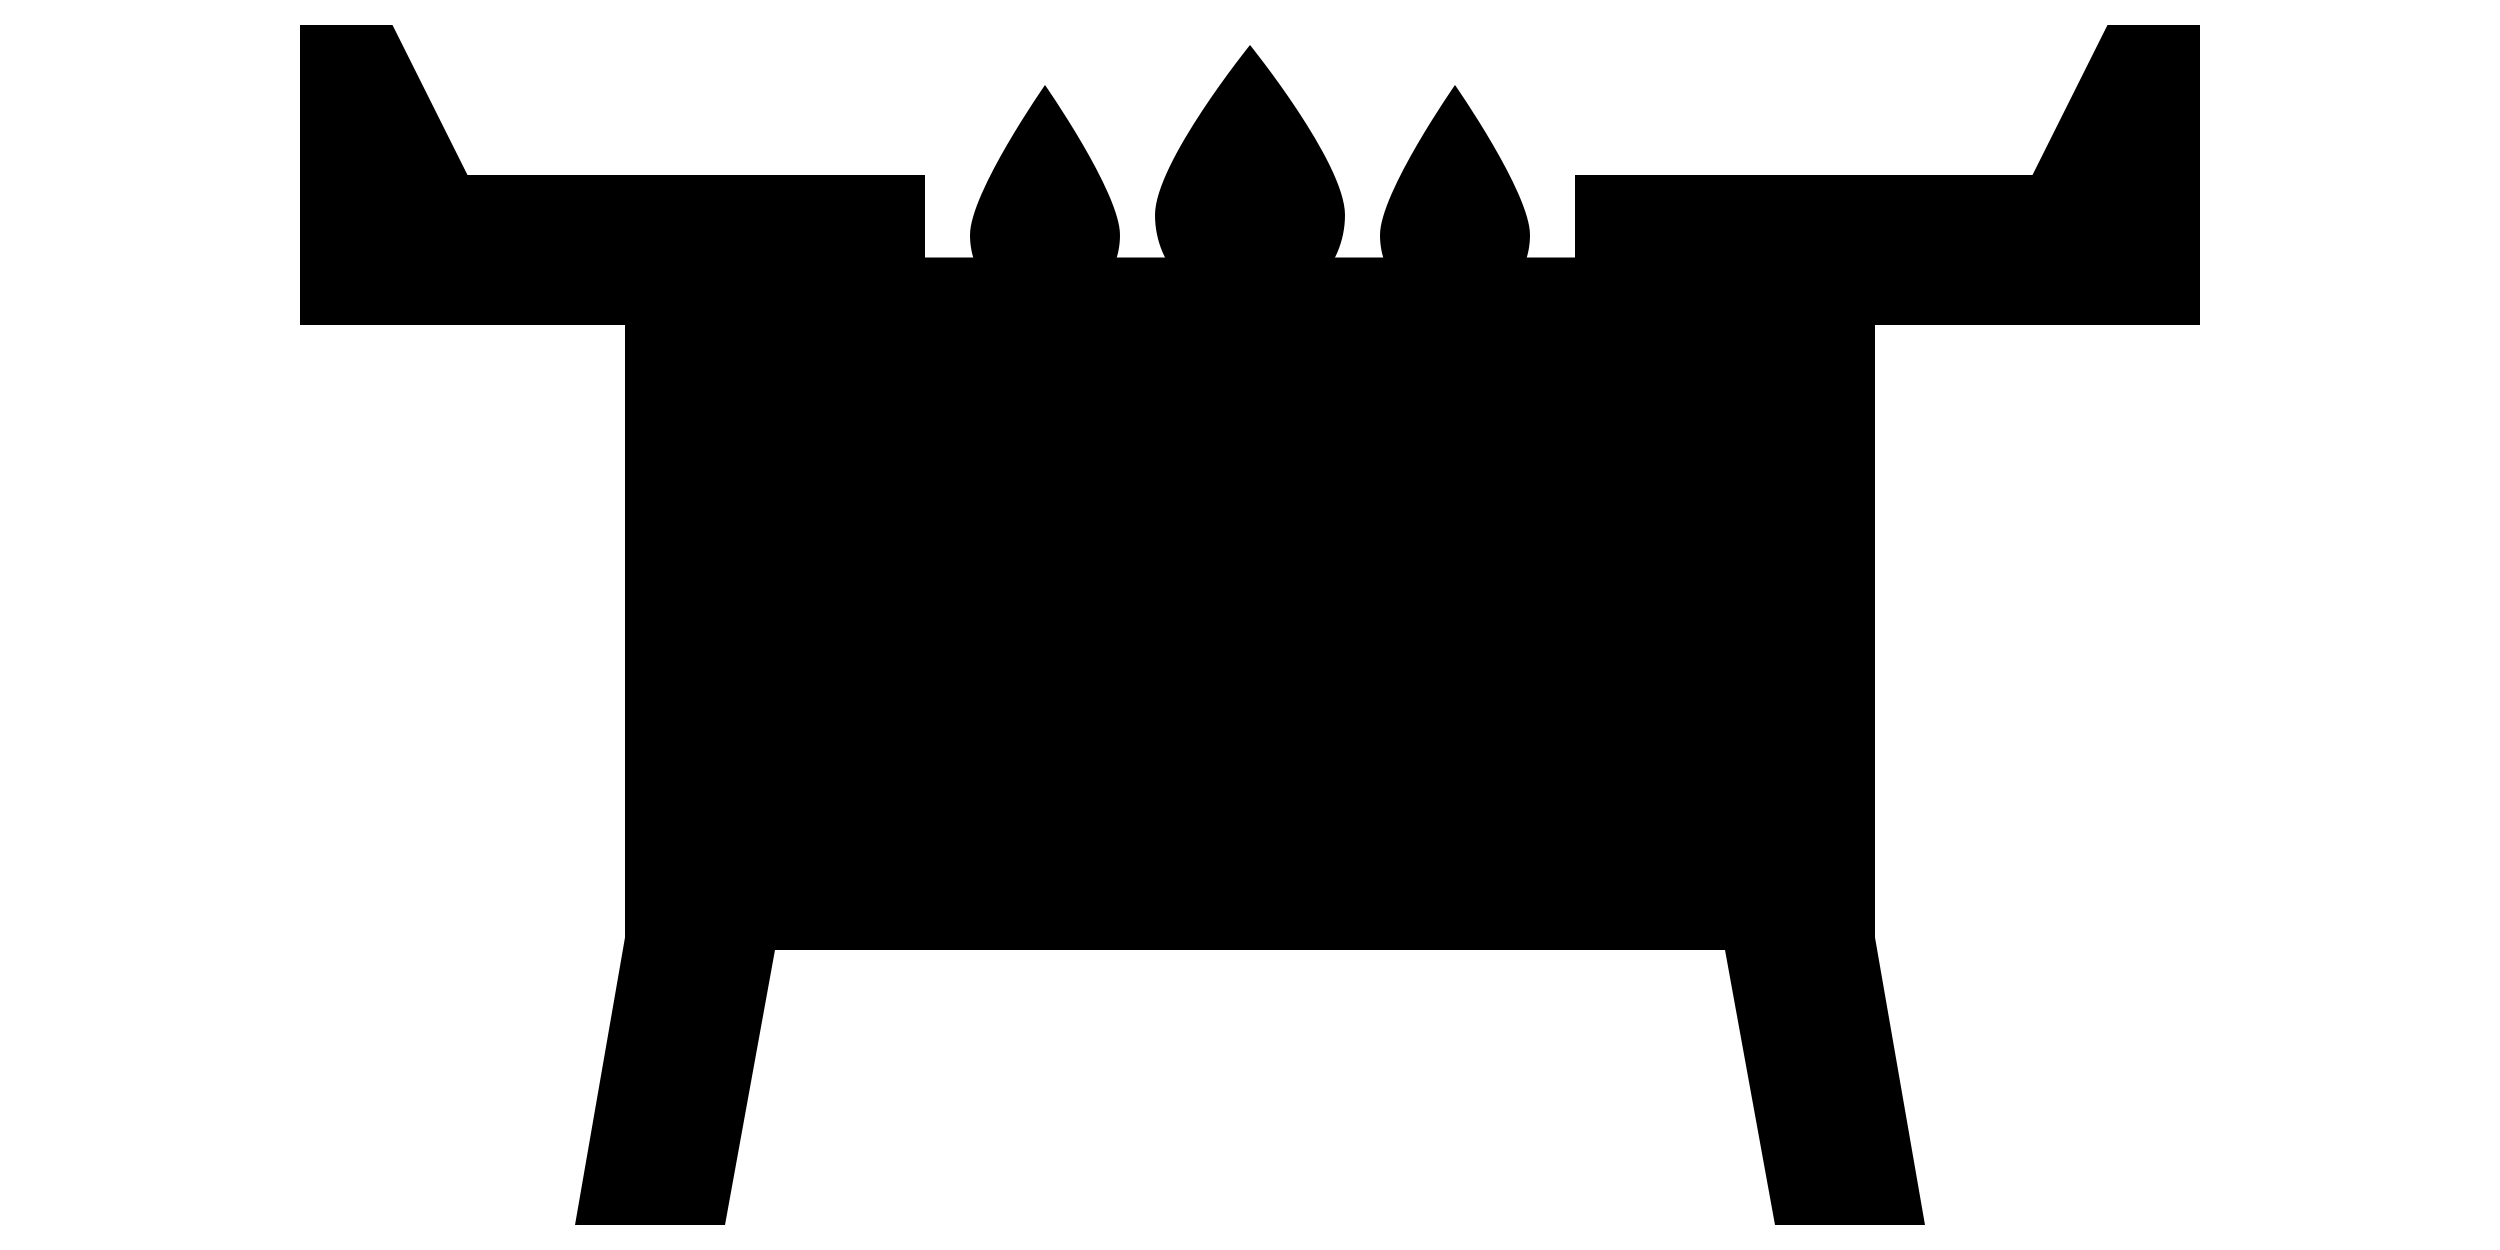
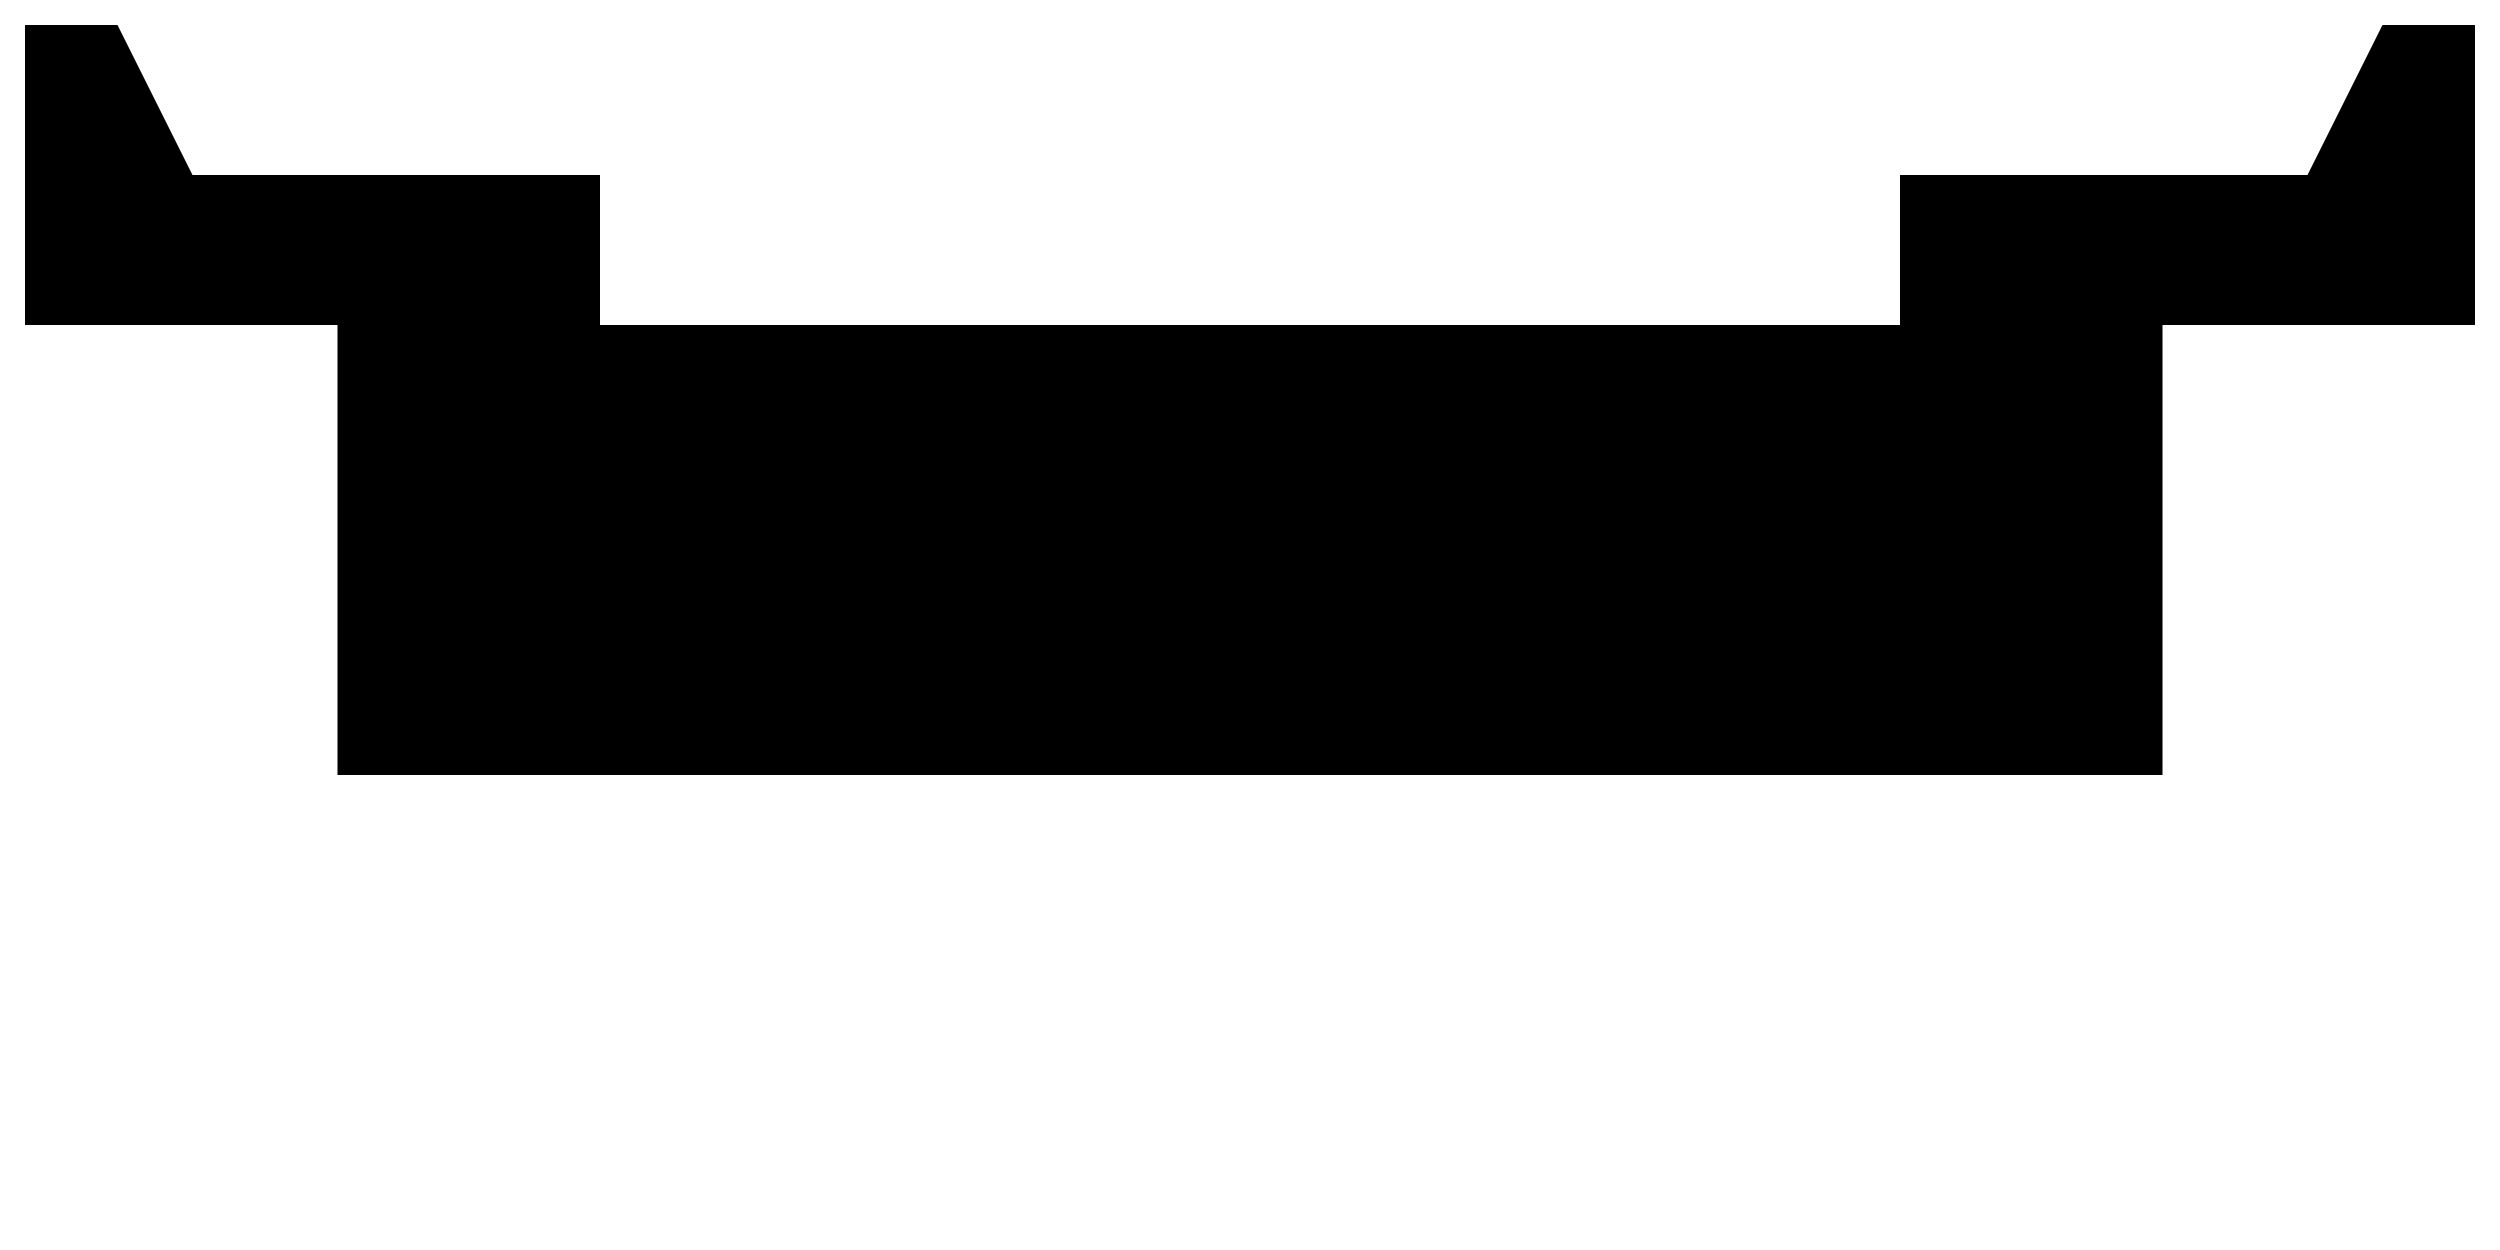
<svg x="0px" y="0px" viewBox="0 0 100 50">
-   <circle cx="50" cy="30.4" r="7.5" />
-   <polygon points="18.7,7 15.7,1 12,1 12,5.5 12,13 37,13 37,7" />
-   <polygon points="81.3,7 84.3,1 88,1 88,5.5 88,13 63,13 63,7" />
-   <polygon points="75,37.5 75,13 25,13 25,37.5 23,49 29,49 31,38 69,38 71,49 77,49 " />
-   <rect x="37" y="10.3" width="26" height="2.7" />
-   <path d="M44.8,9.4c0,1.7-1.3,3-3,3s-3-1.3-3-3s3-6,3-6S44.8,7.7,44.8,9.4z" />
-   <path d="M43.6,10.6c0,1-0.8,1.8-1.8,1.8S40,11.6,40,10.6s1.8-3.6,1.8-3.6S43.6,9.6,43.6,10.6z" />
-   <path d="M61.2,9.4c0,1.7-1.3,3-3,3s-3-1.3-3-3s3-6,3-6S61.2,7.7,61.2,9.4z" />
-   <path d="M60,10.6c0,1-0.8,1.8-1.8,1.8s-1.8-0.8-1.8-1.8s1.8-3.6,1.8-3.6S60,9.6,60,10.6z" />
-   <path d="M53.8,8.6c0,2.1-1.7,3.8-3.8,3.8s-3.8-1.7-3.8-3.8S50,1.8,50,1.8S53.8,6.5,53.8,8.6z" />
-   <path d="M52.3,10.1c0,1.2-1,2.3-2.3,2.3s-2.3-1-2.3-2.3S50,5.6,50,5.6S52.3,8.9,52.3,10.1z" />
+   <polygon points="7.7,7 4.7,1 1,1 1,5.5 1,13 24,13 24,7" />
+   <polygon points="92.3,7 95.3,1 99,1 99,5.5 99,13 76,13 76,7" />
+   <rect x="13.5" y="13" width="73" height="18" />
</svg>
